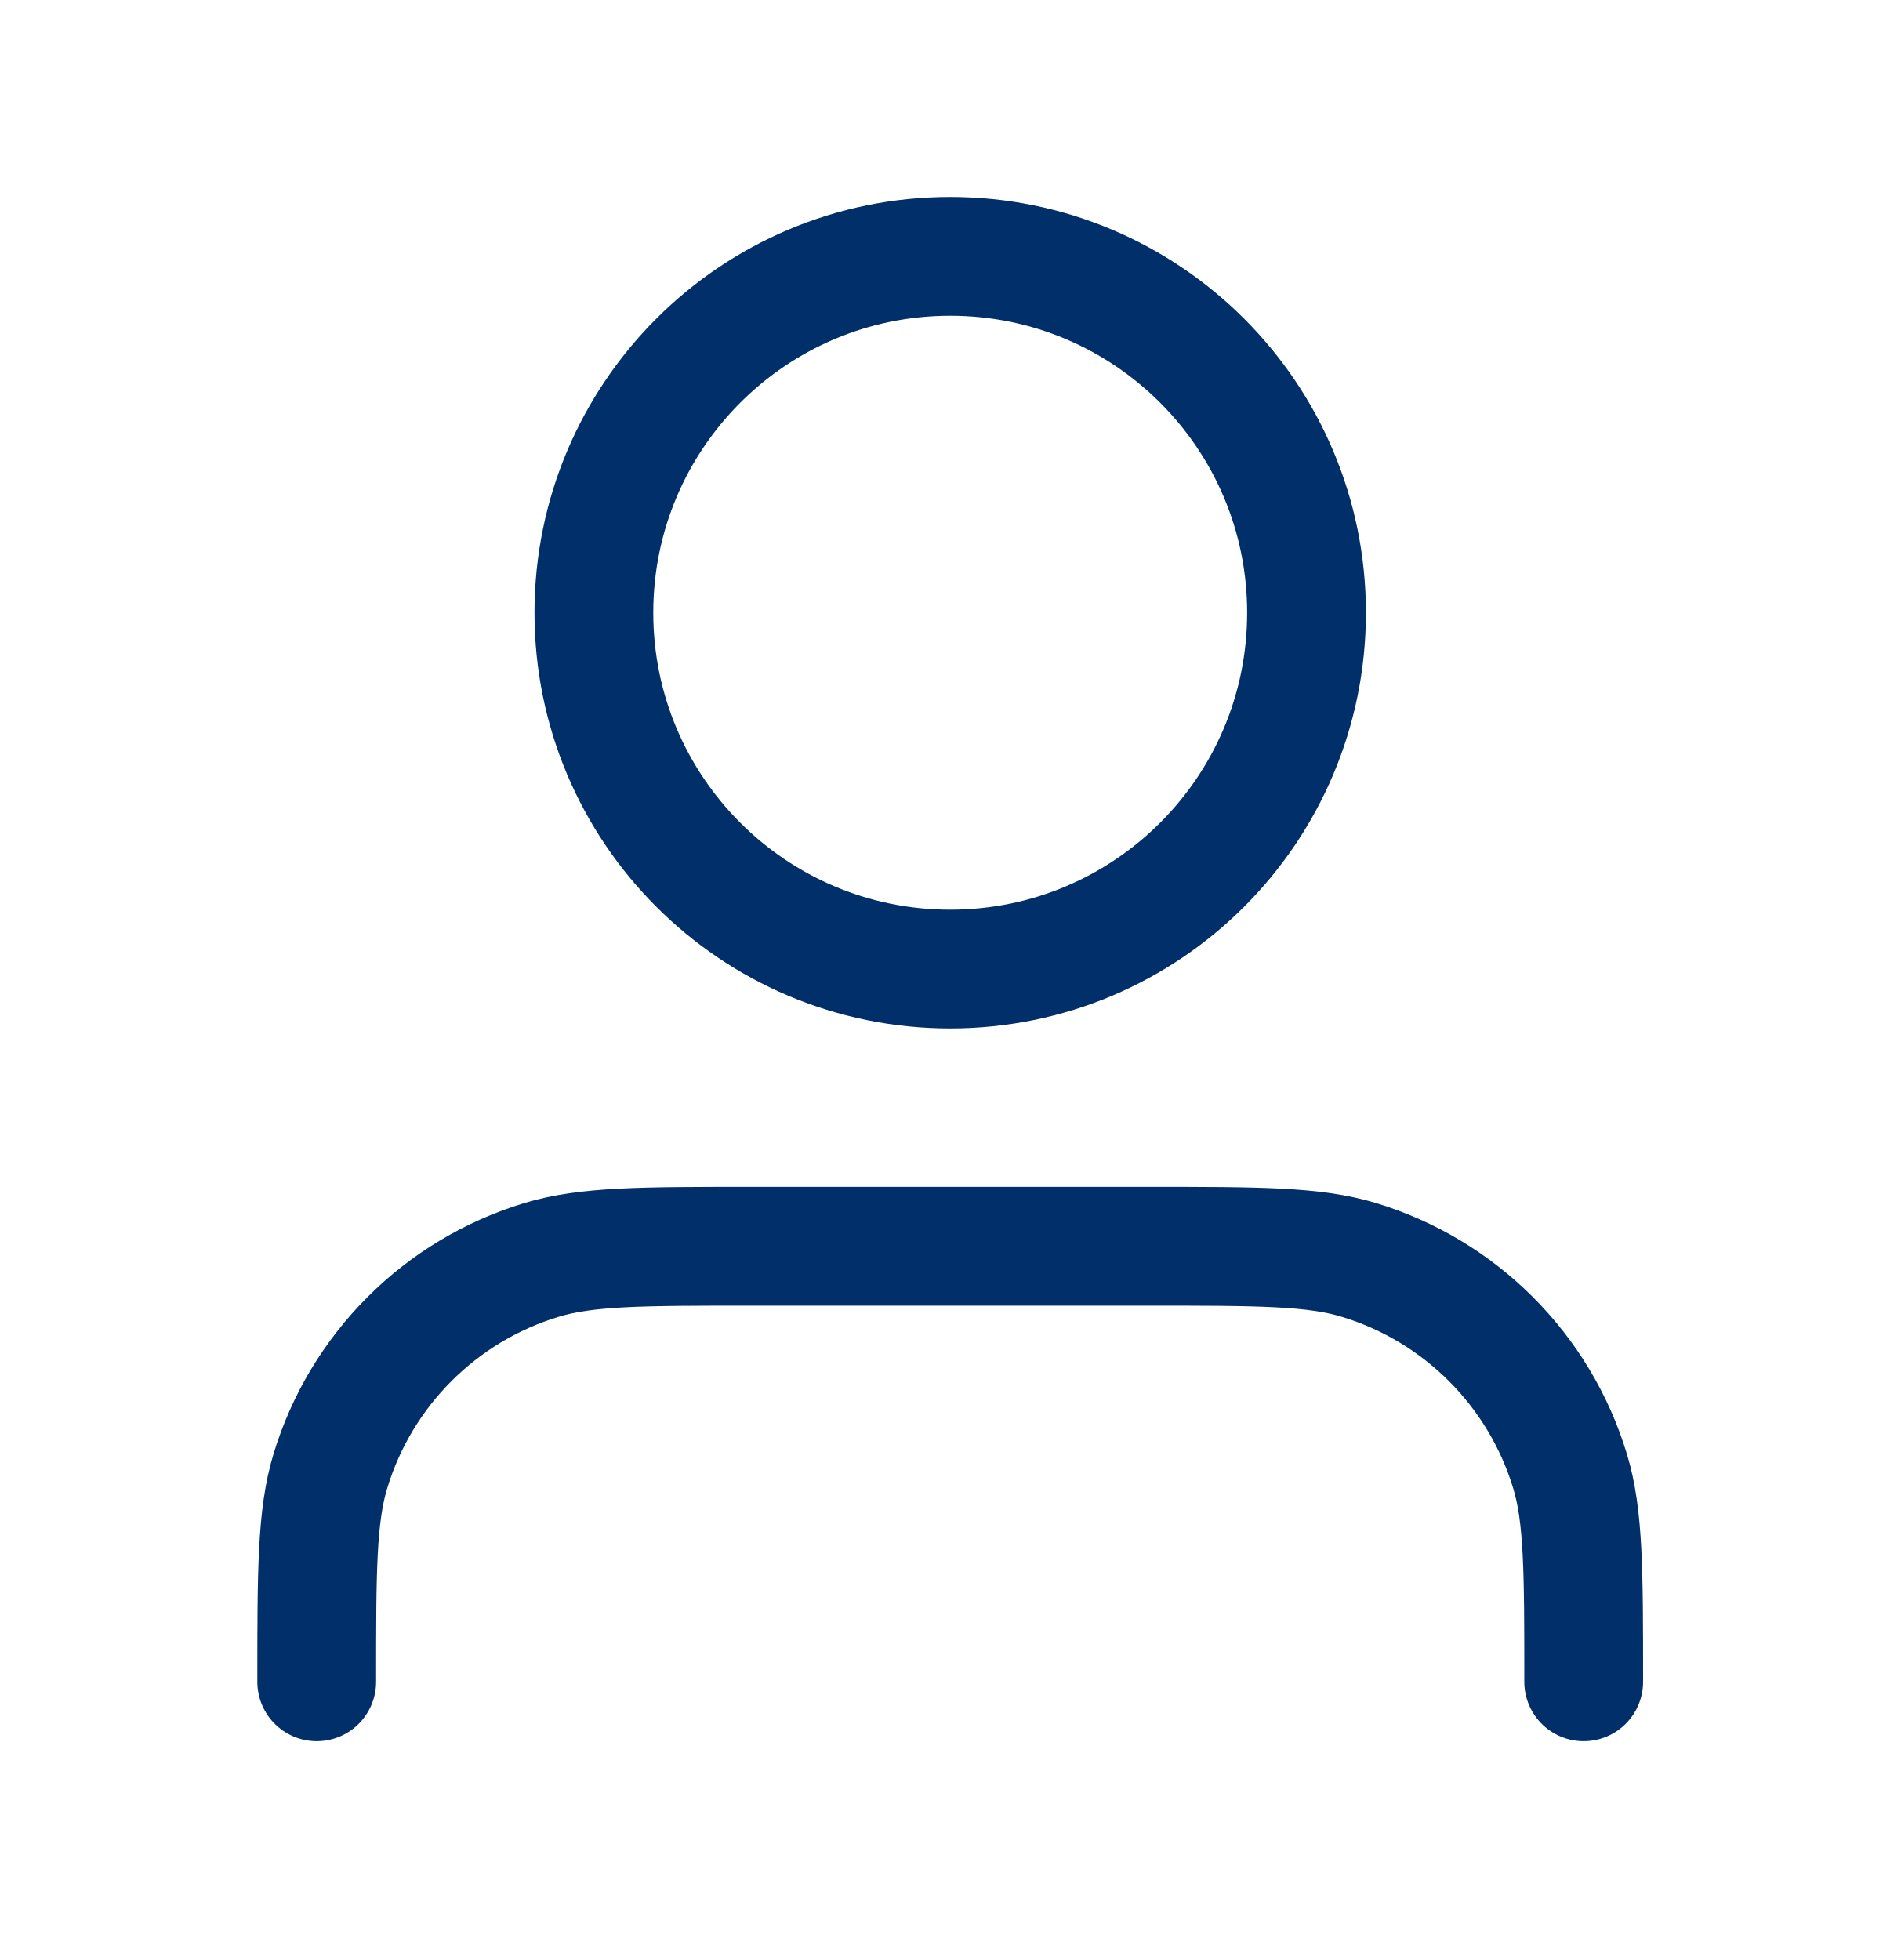
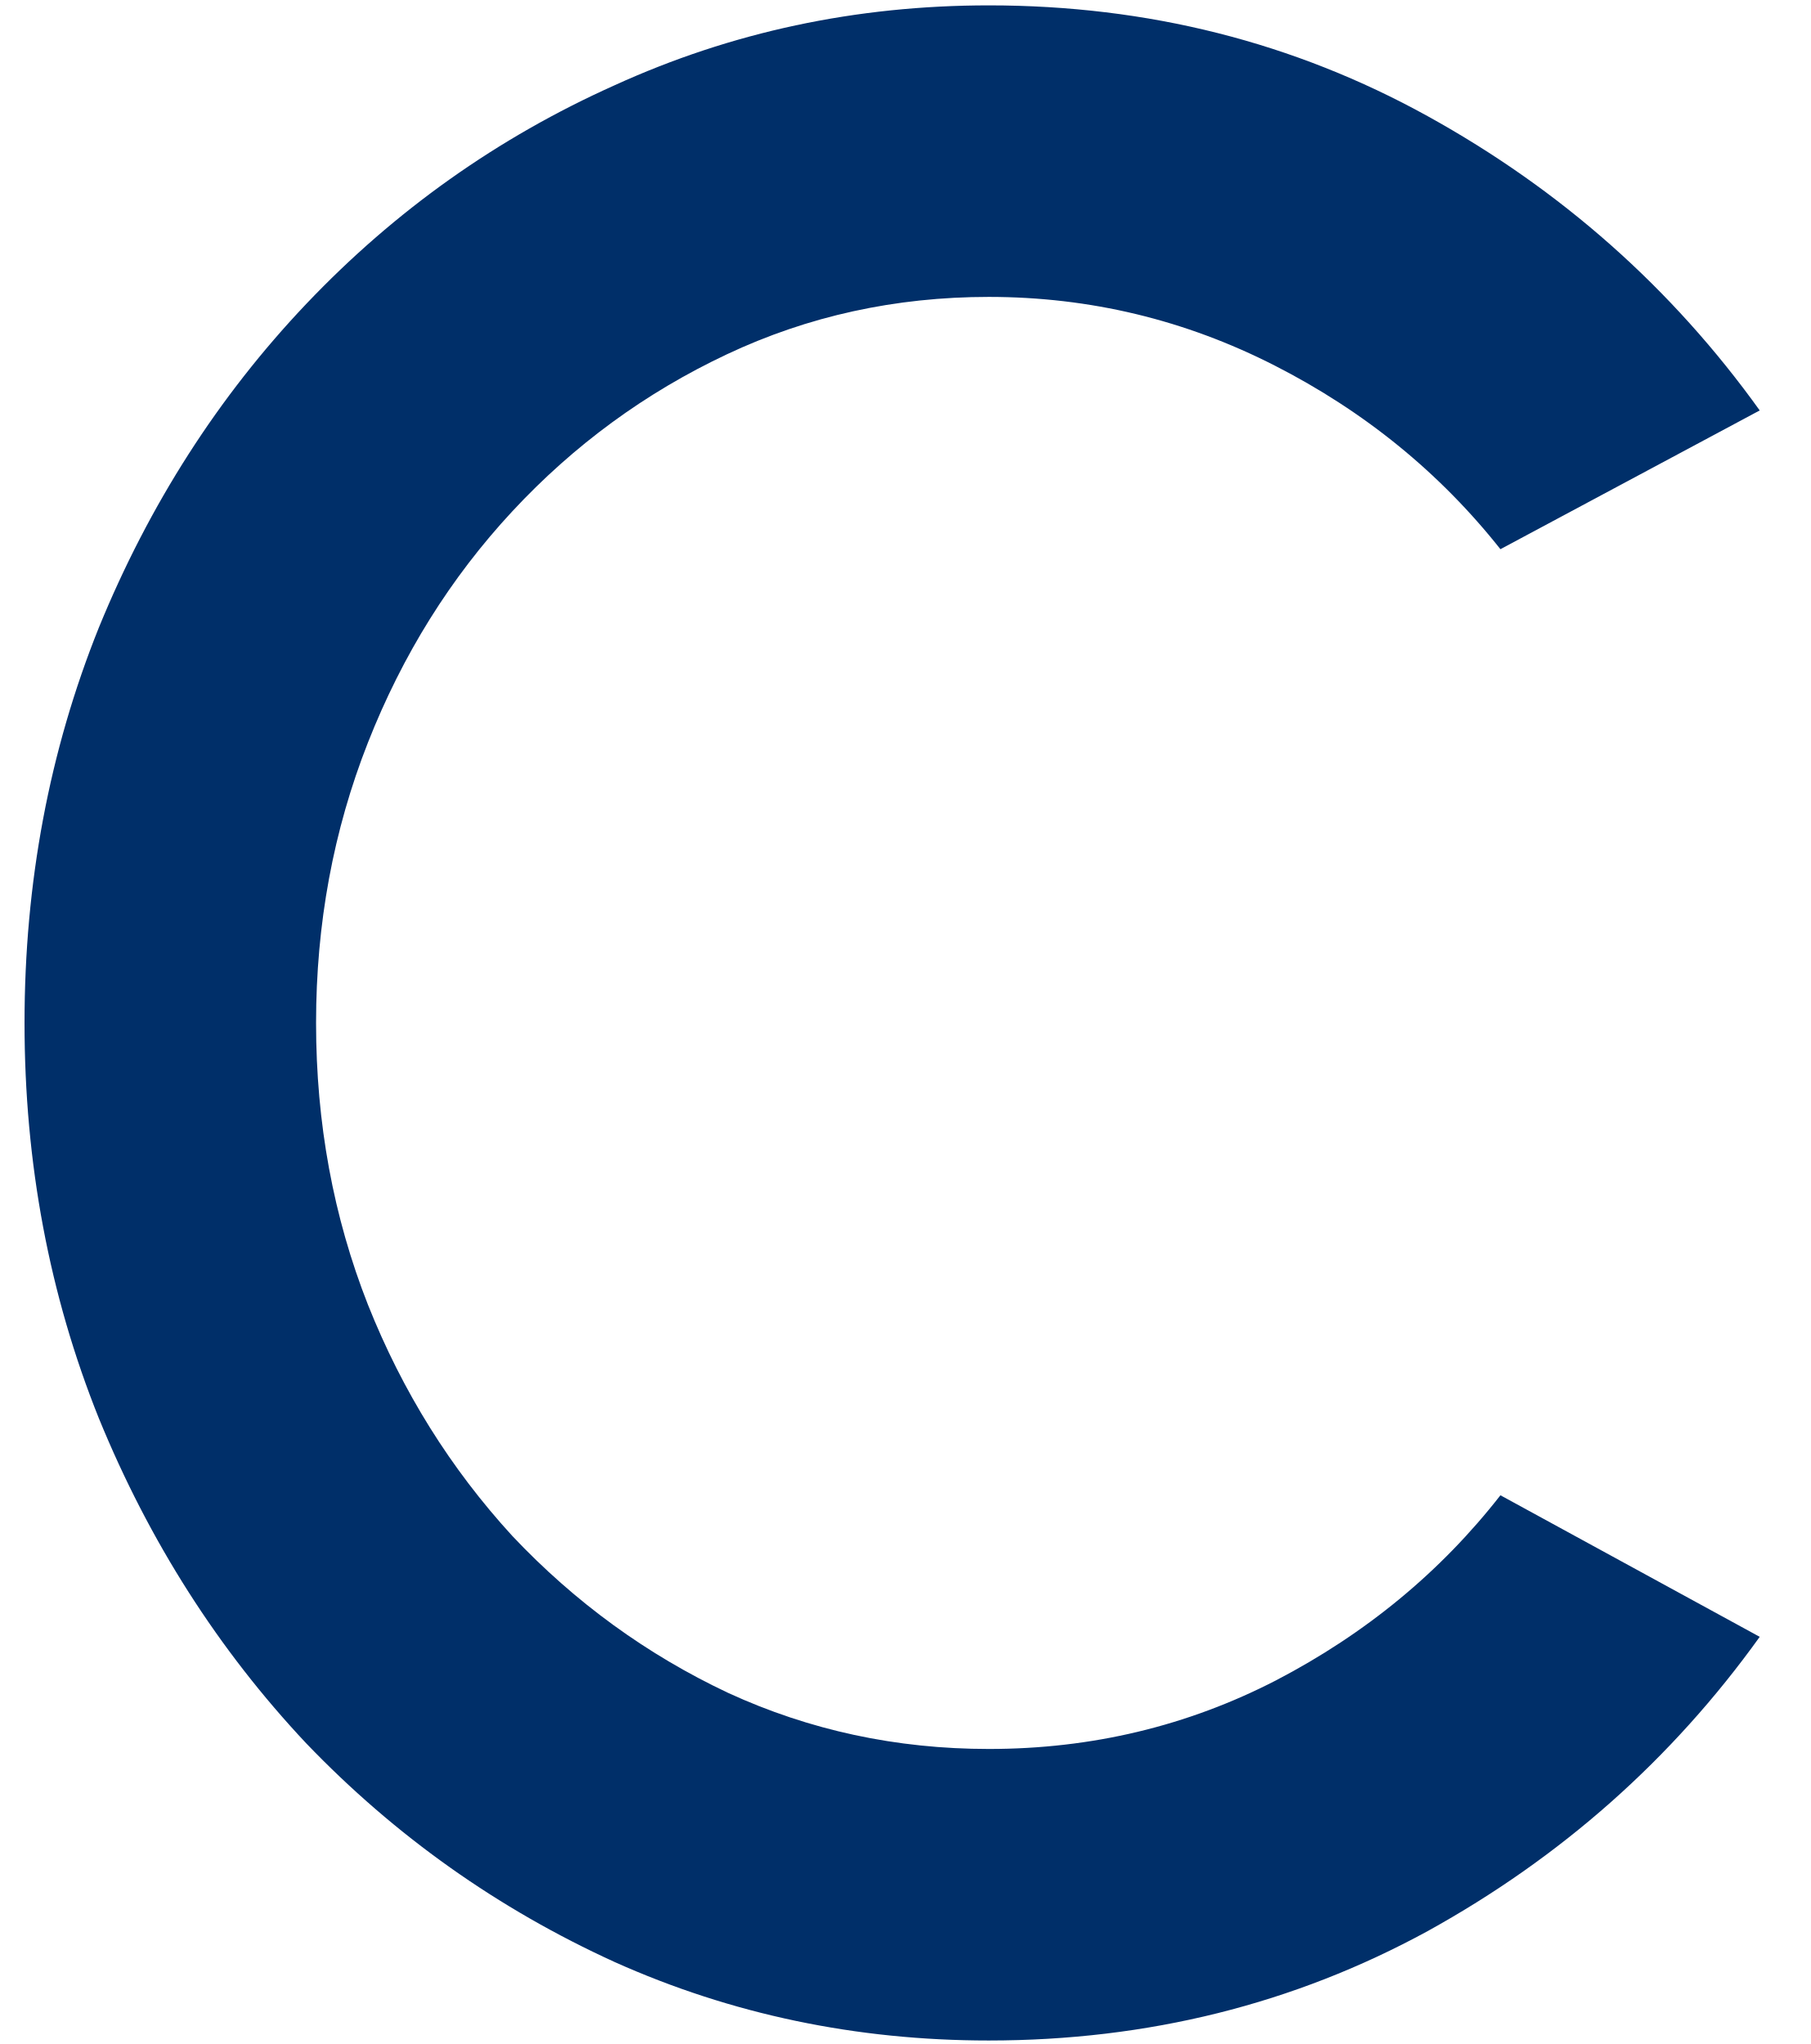
- <svg xmlns="http://www.w3.org/2000/svg" width="32" height="33" viewBox="0 0 32 33" fill="none">
-   <path d="M26.667 28.316C26.667 26.456 26.667 25.525 26.437 24.768C25.92 23.064 24.586 21.73 22.881 21.213C22.124 20.983 21.194 20.983 19.333 20.983H12.667C10.806 20.983 9.876 20.983 9.118 21.213C7.414 21.73 6.08 23.064 5.563 24.768C5.333 25.525 5.333 26.456 5.333 28.316M22 10.316C22 13.63 19.314 16.316 16 16.316C12.686 16.316 10 13.63 10 10.316C10 7.003 12.686 4.316 16 4.316C19.314 4.316 22 7.003 22 10.316Z" stroke="#002F69" stroke-width="2" stroke-linecap="round" stroke-linejoin="round" />
+ <svg xmlns="http://www.w3.org/2000/svg" width="31" height="35" viewBox="0 0 31 35" fill="none">
+   <path d="M16.932 34.94C14.66 34.94 12.524 34.492 10.524 33.596C8.524 32.684 6.764 31.436 5.244 29.852C3.74 28.252 2.556 26.396 1.692 24.284C0.844 22.172 0.42 19.916 0.42 17.516C0.42 15.116 0.844 12.86 1.692 10.748C2.556 8.636 3.74 6.788 5.244 5.204C6.764 3.604 8.524 2.356 10.524 1.46C12.524 0.548 14.66 0.092 16.932 0.092C19.652 0.092 22.156 0.724 24.444 1.988C26.732 3.252 28.628 4.932 30.132 7.028L25.692 9.404C24.652 8.092 23.364 7.044 21.828 6.26C20.292 5.476 18.66 5.084 16.932 5.084C15.332 5.084 13.836 5.412 12.444 6.068C11.052 6.724 9.828 7.62 8.772 8.756C7.716 9.892 6.892 11.212 6.3 12.716C5.708 14.22 5.412 15.82 5.412 17.516C5.412 19.228 5.708 20.836 6.3 22.34C6.892 23.828 7.716 25.148 8.772 26.3C9.844 27.436 11.076 28.332 12.468 28.988C13.86 29.628 15.348 29.948 16.932 29.948C18.692 29.948 20.332 29.556 21.852 28.772C23.388 27.972 24.668 26.916 25.692 25.604L30.132 28.028C28.628 30.124 26.732 31.804 24.444 33.068C22.156 34.316 19.652 34.94 16.932 34.94Z" fill="#002F69" />
</svg>
